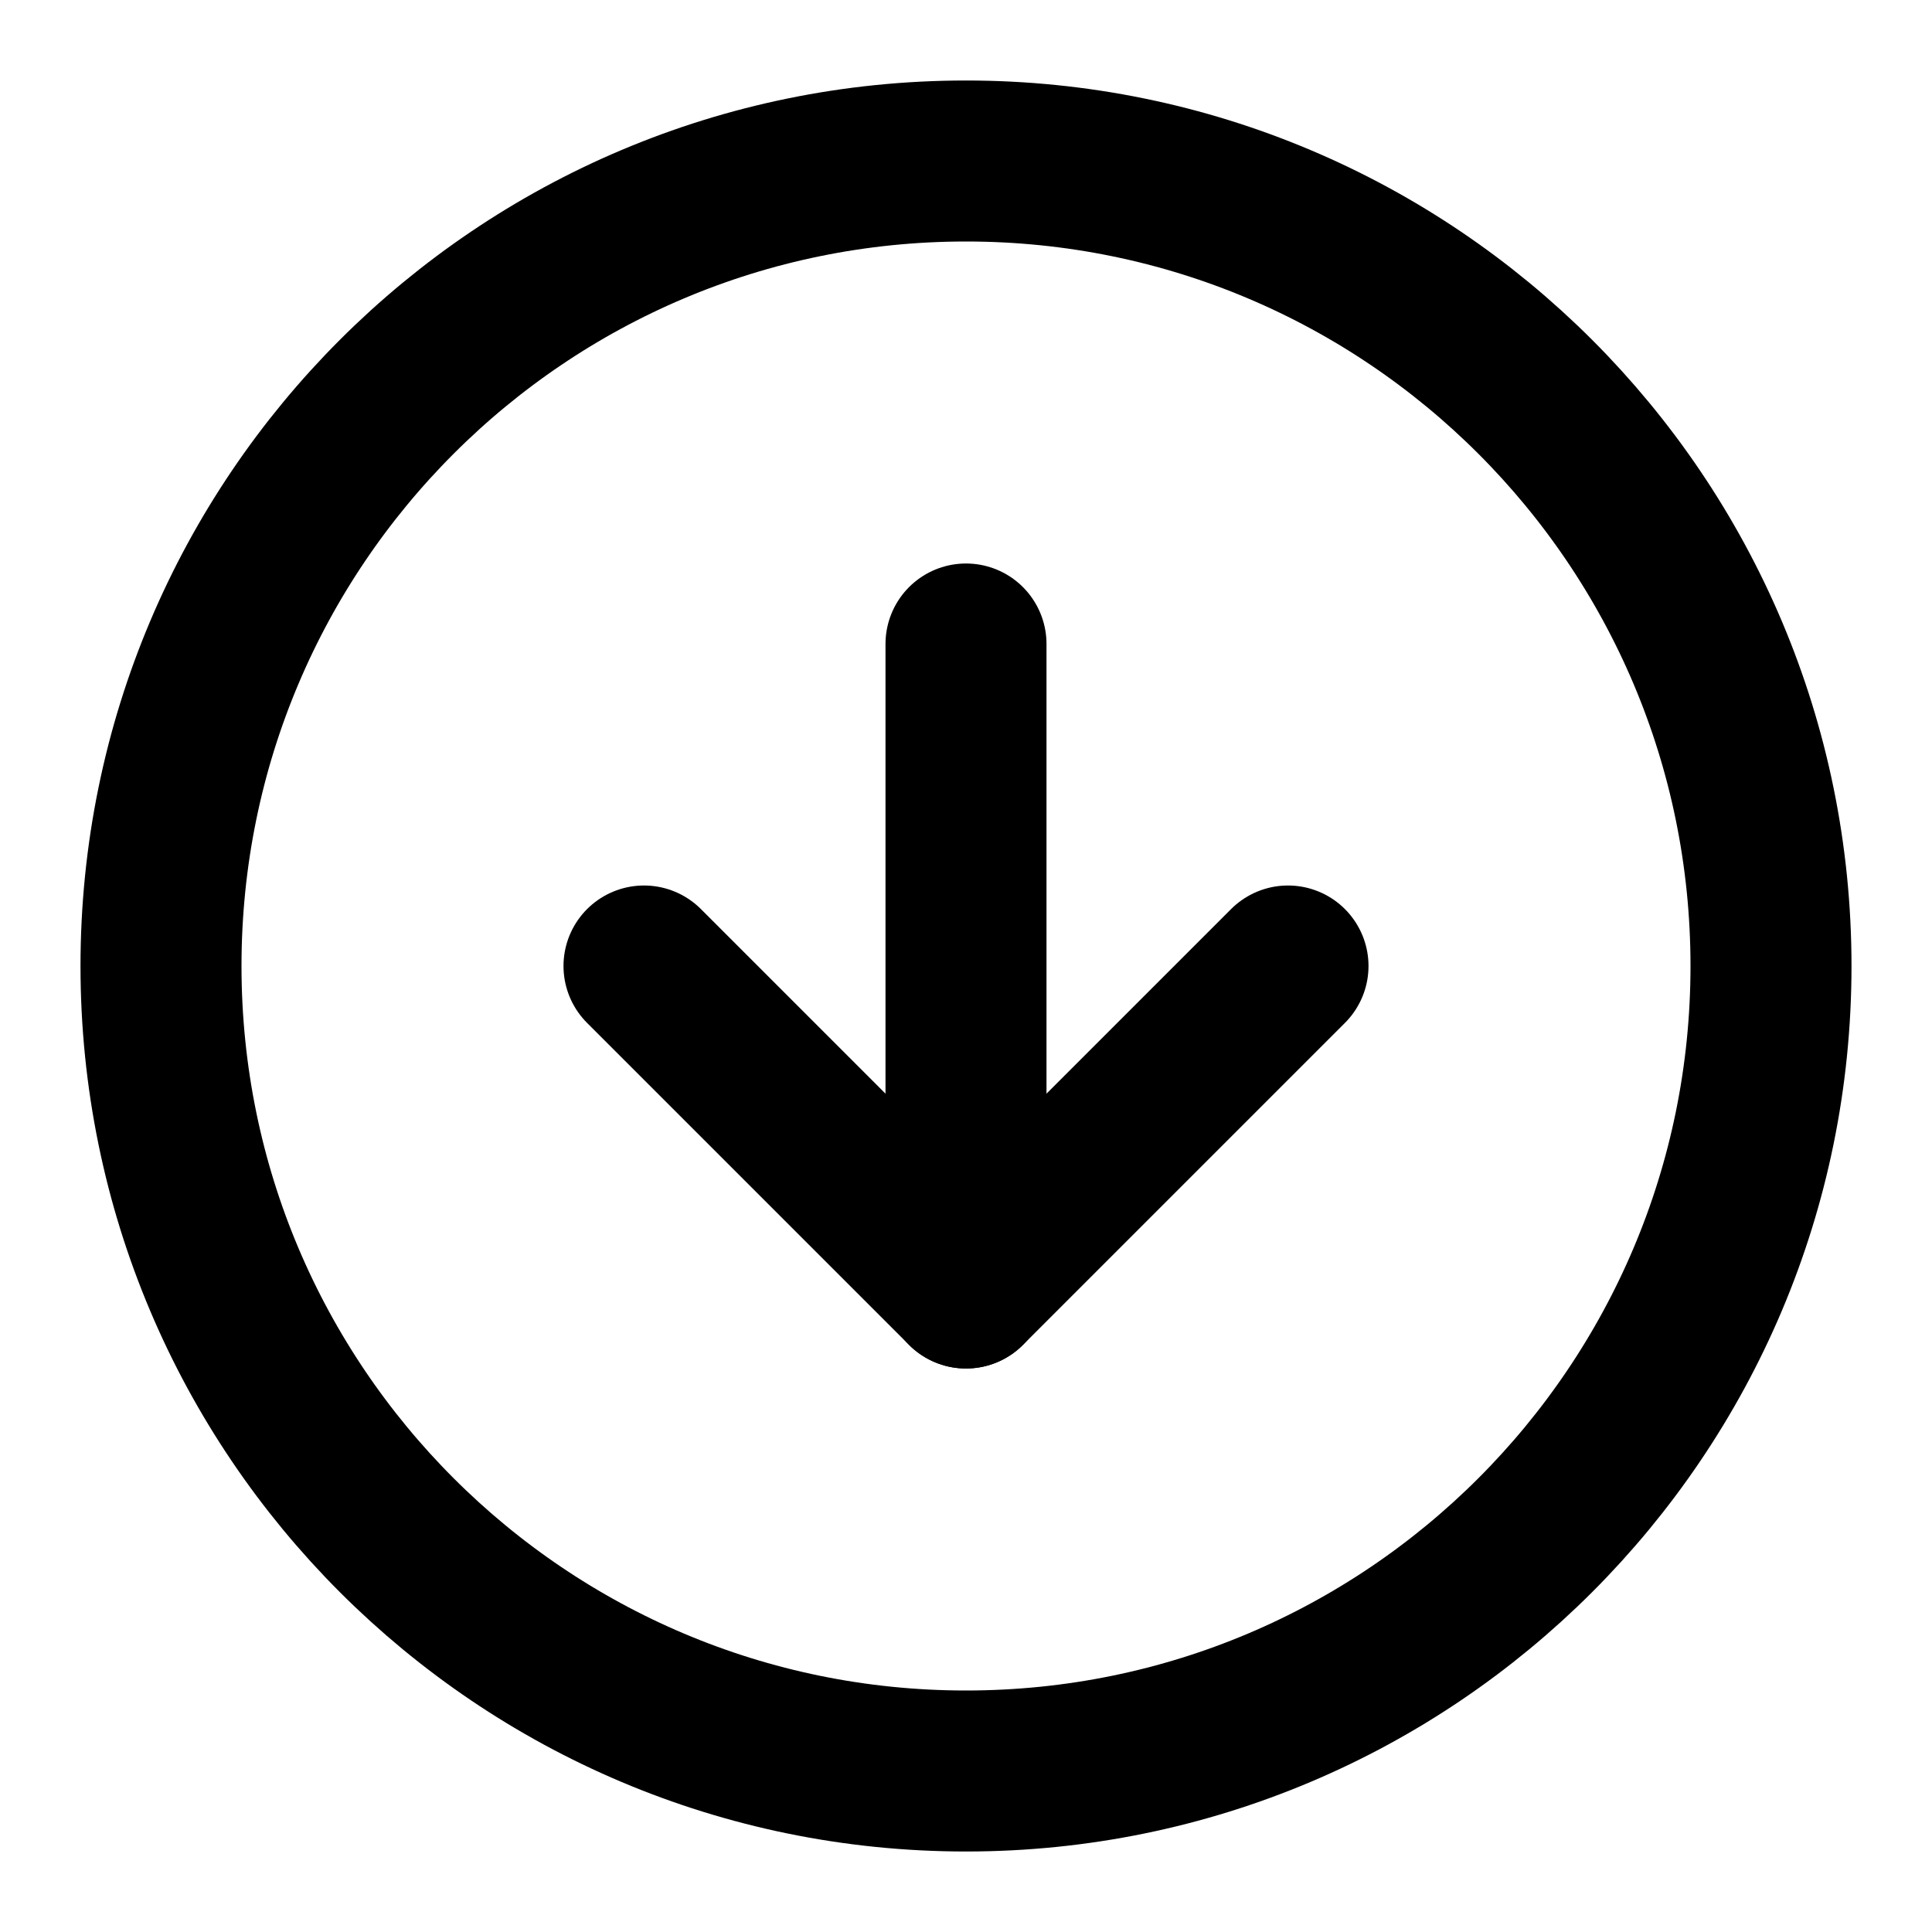
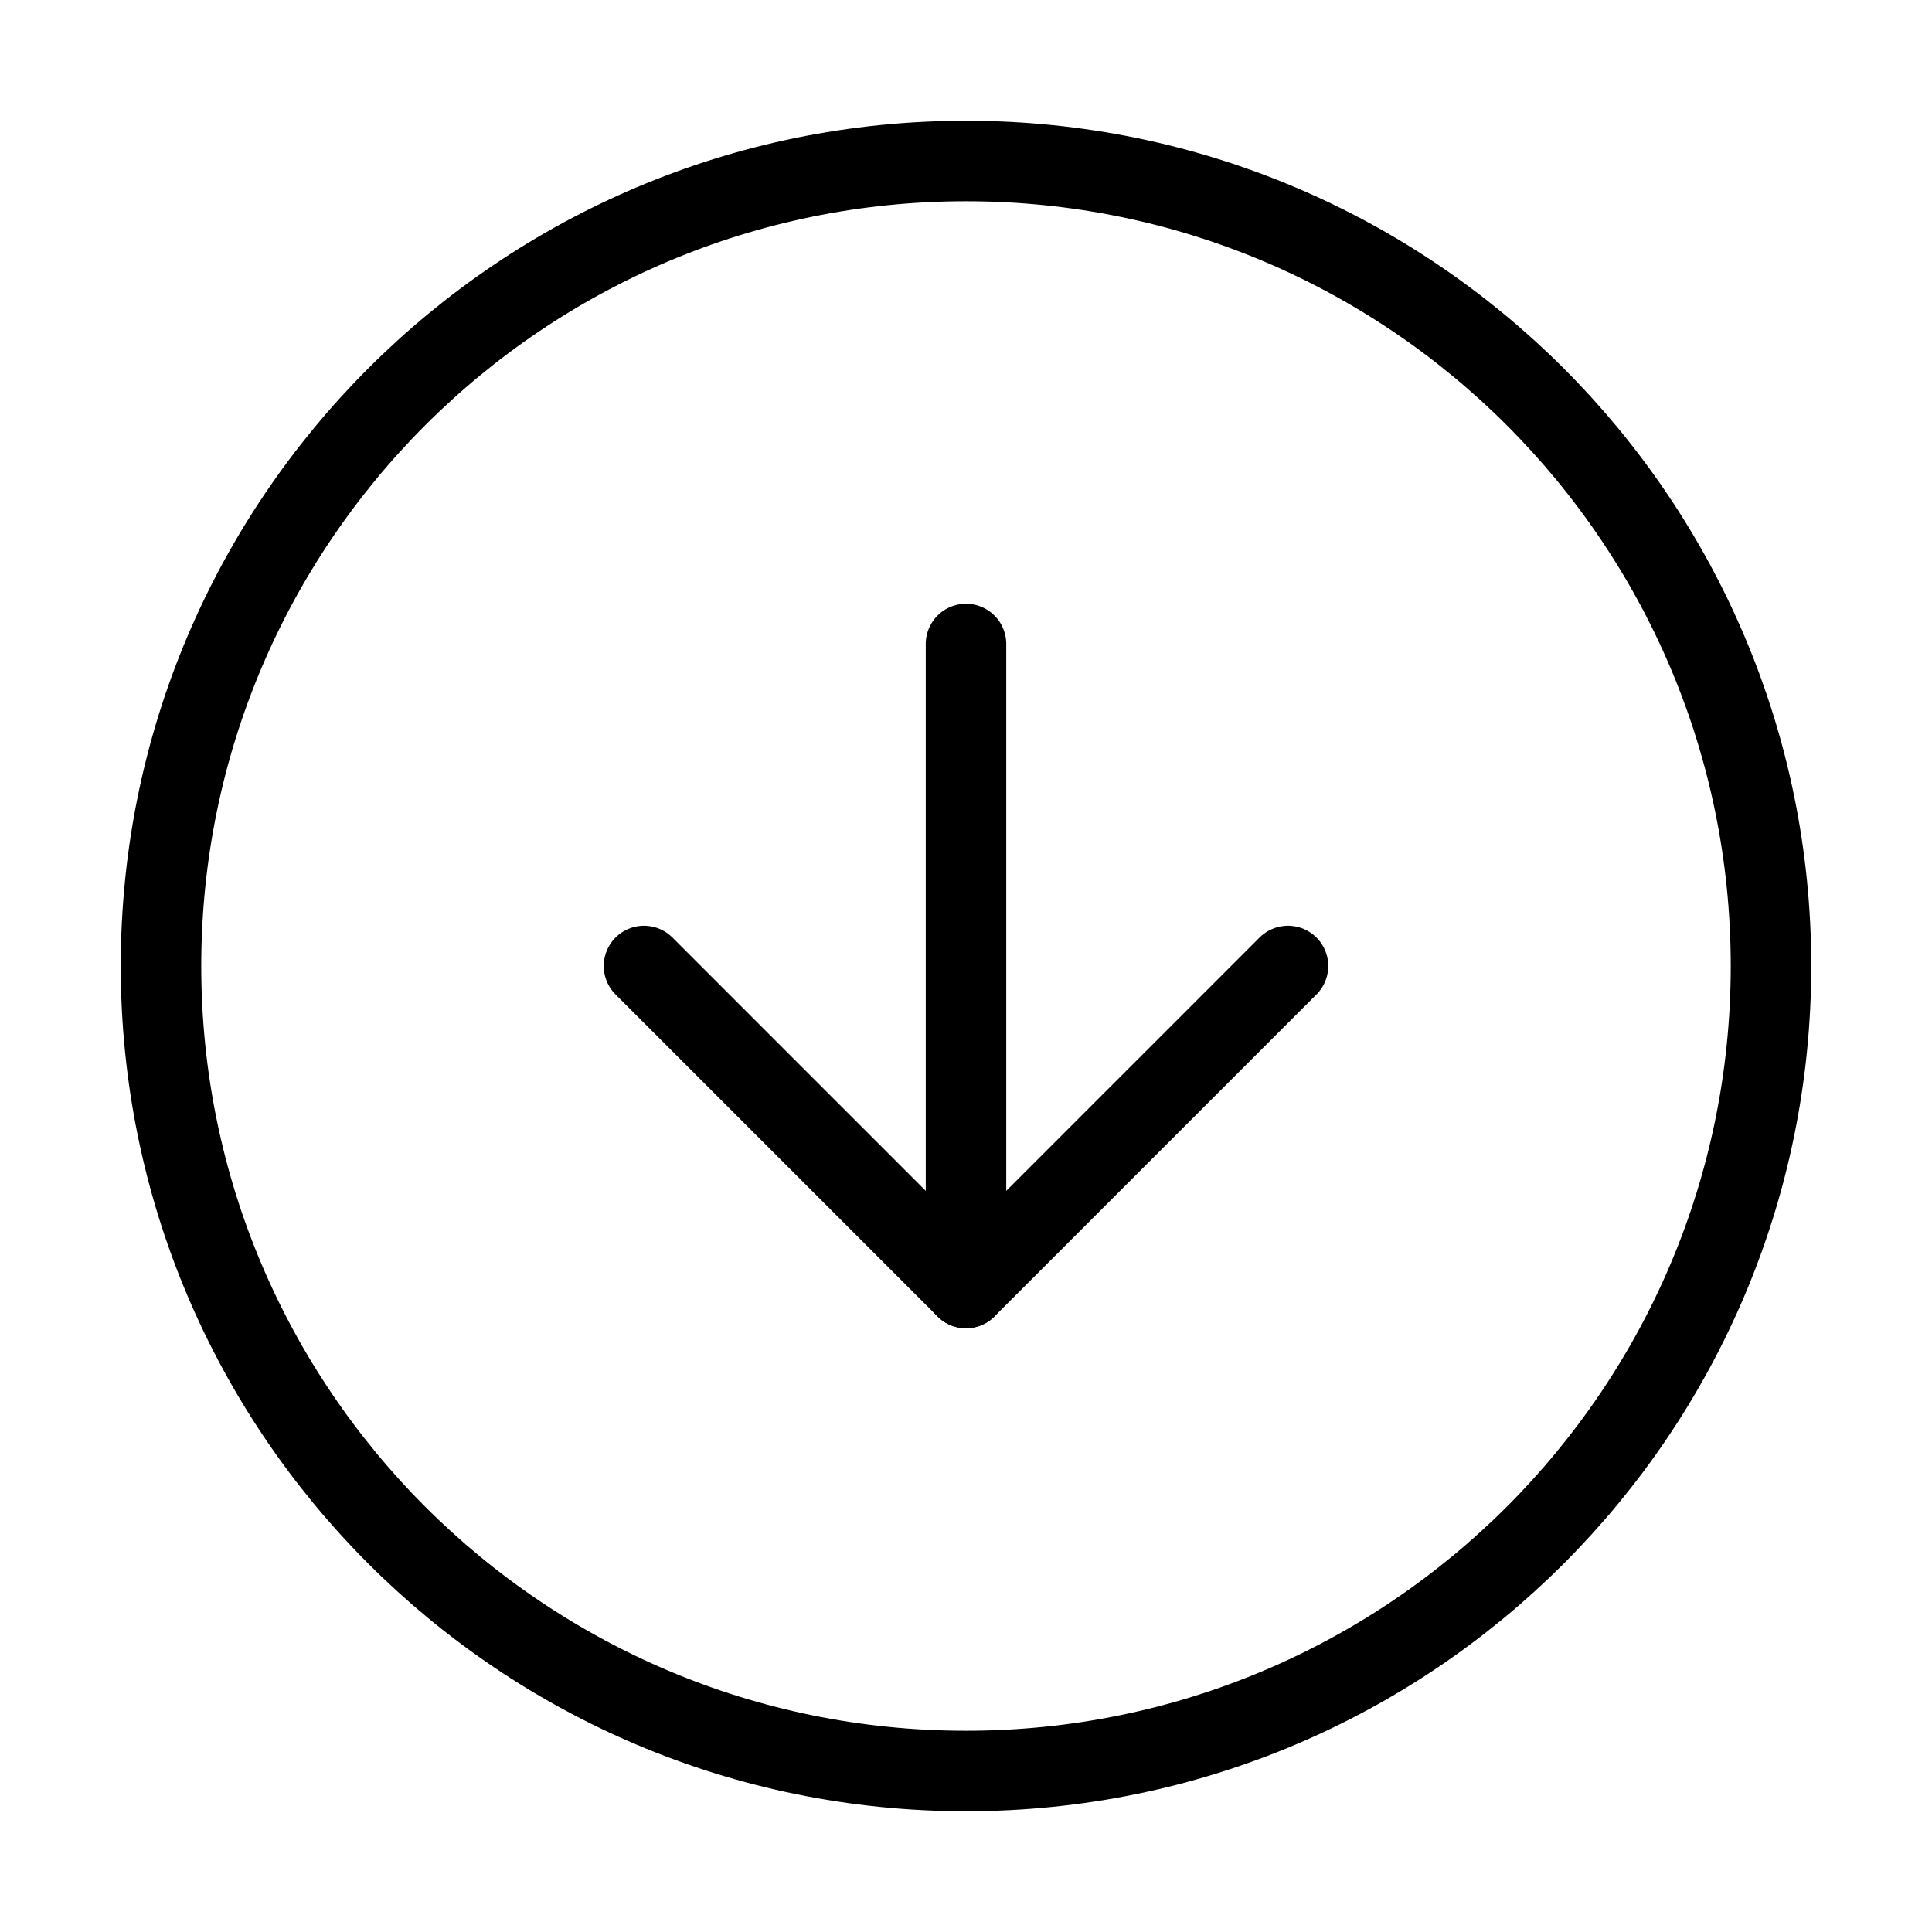
- <svg xmlns="http://www.w3.org/2000/svg" width="24" height="24" viewBox="0 0 24 24" fill="none" stroke="currentColor" stroke-width="2" stroke-linecap="round" stroke-linejoin="round" class="feather feather-arrow-down-circle">
+ <svg xmlns="http://www.w3.org/2000/svg" width="24" height="24" viewBox="0 0 24 24" fill="none" stroke="currentColor" stroke-width="1" stroke-linecap="round" stroke-linejoin="round" class="feather feather-arrow-down-circle">
  <circle cx="12" cy="12" r="10" />
  <polyline points="8 12 12 16 16 12" />
  <line x1="12" y1="8" x2="12" y2="16" />
</svg>
